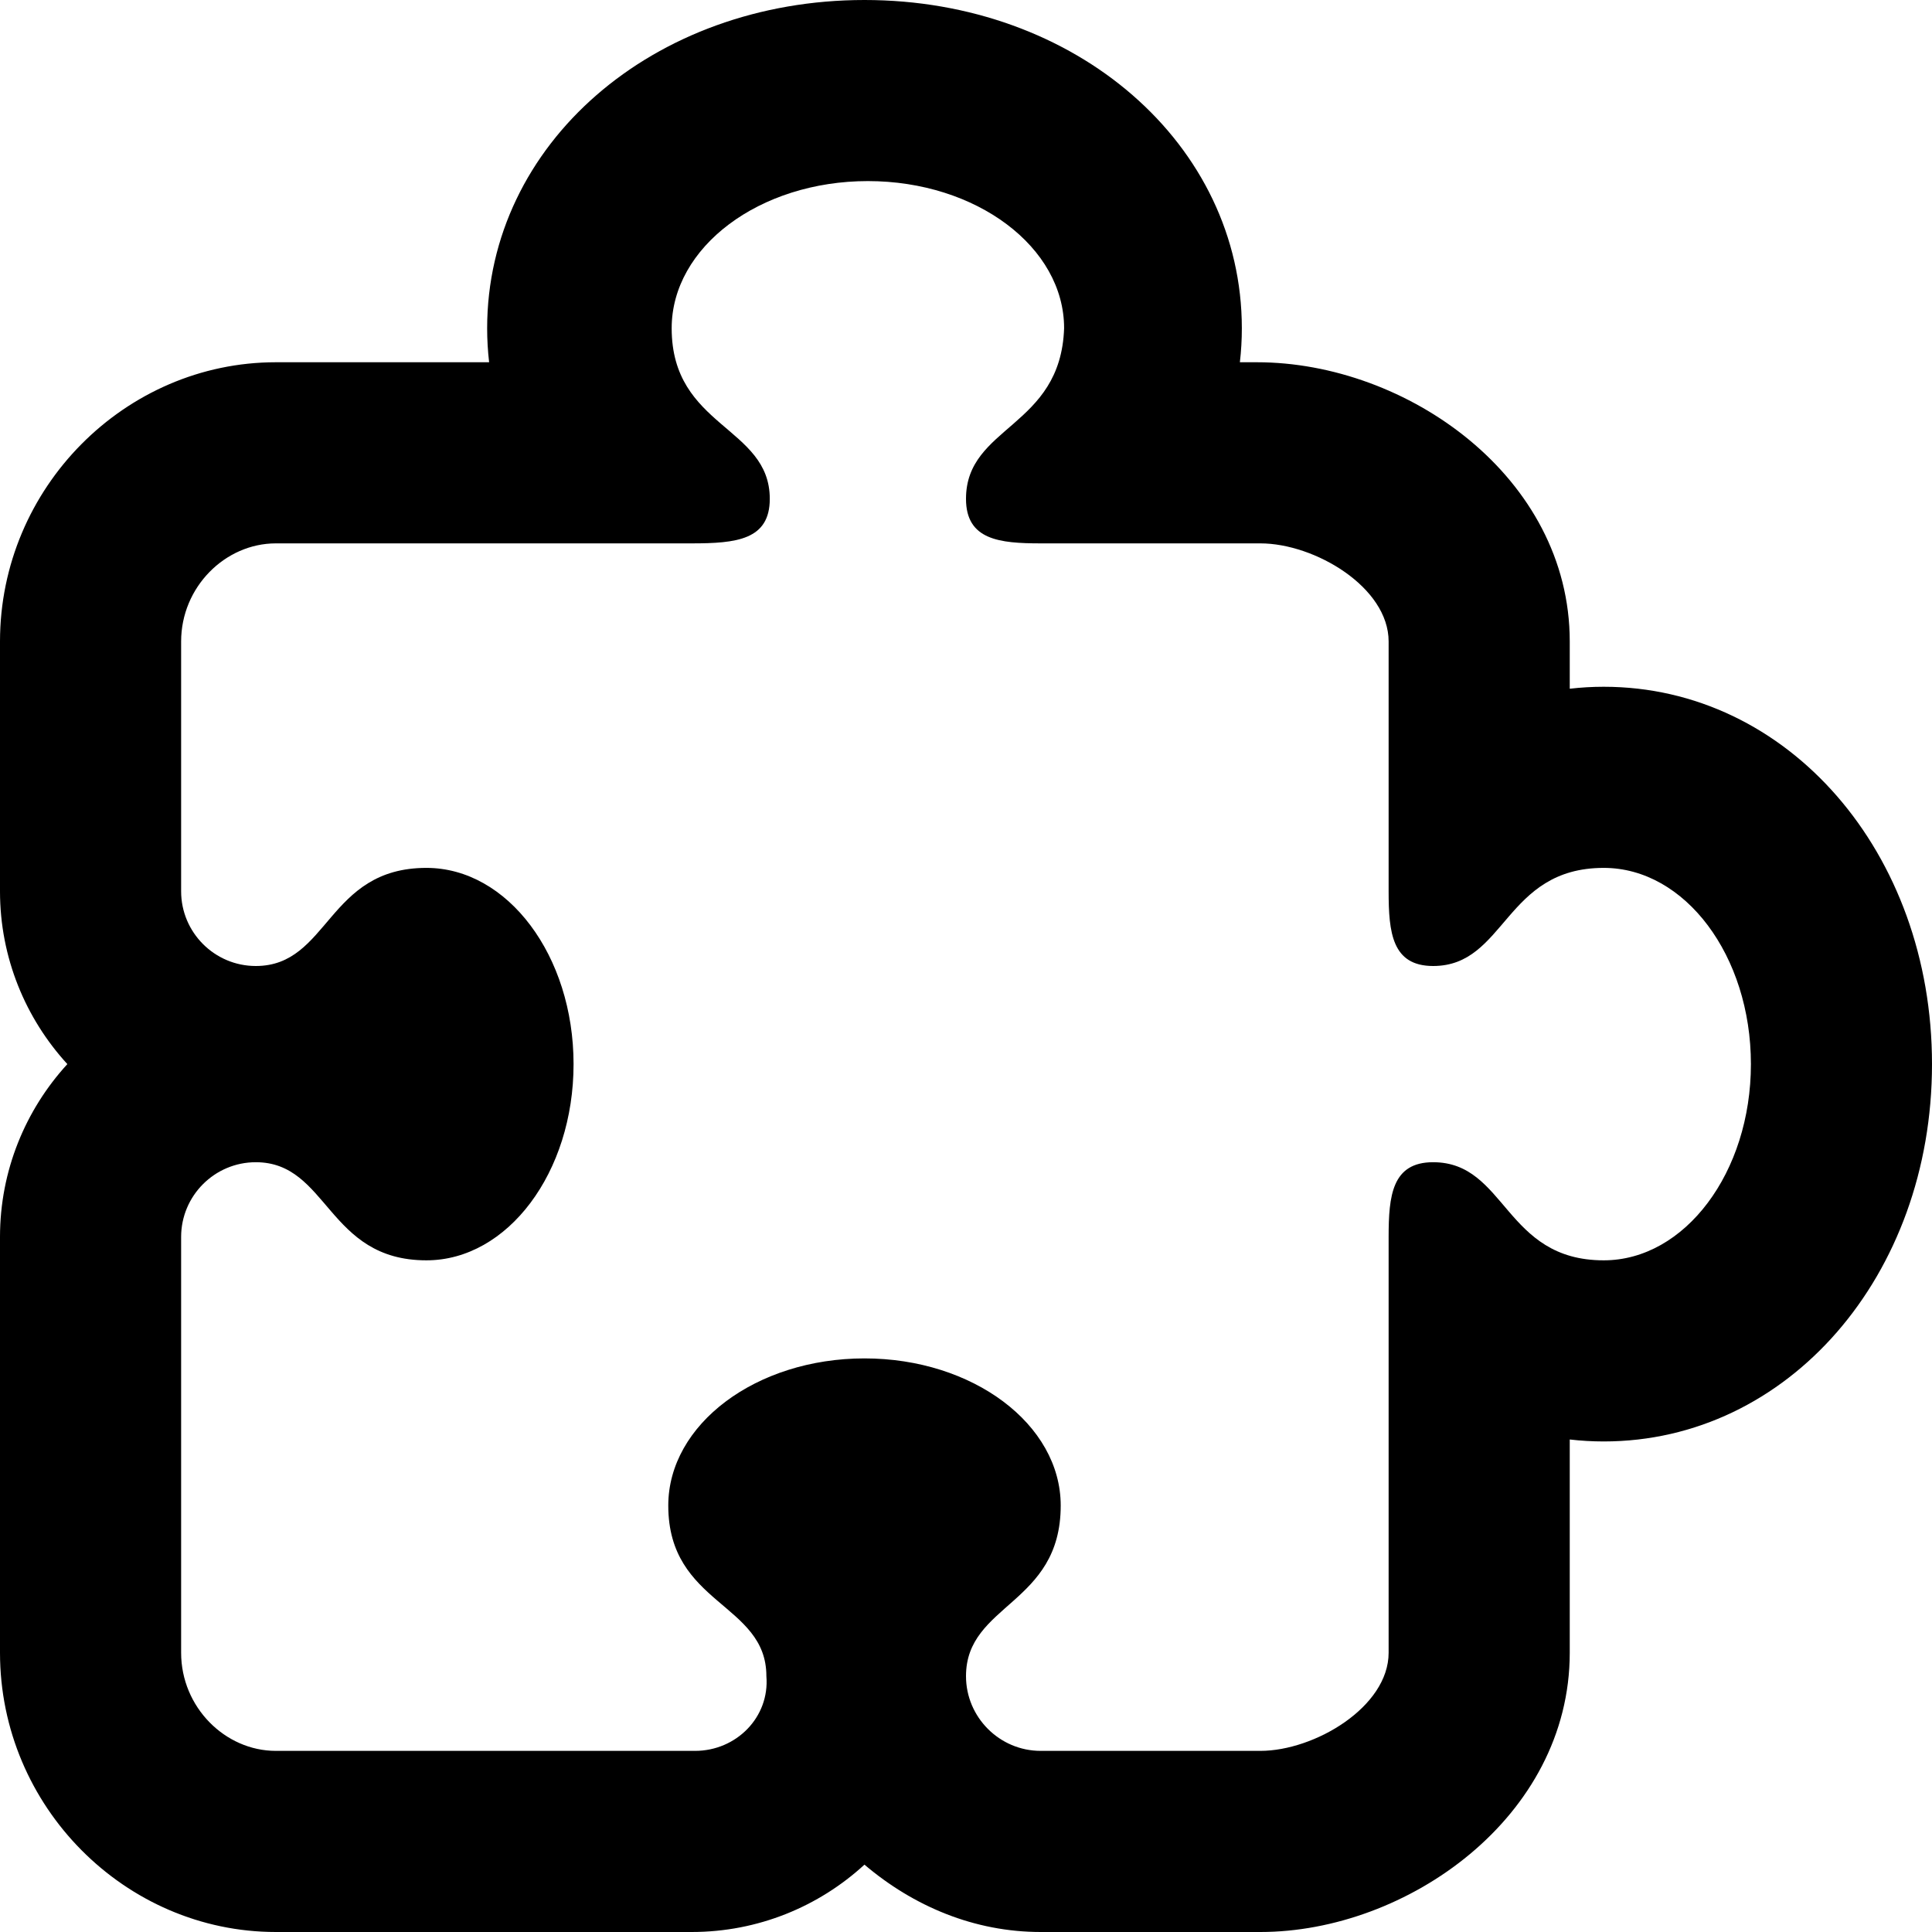
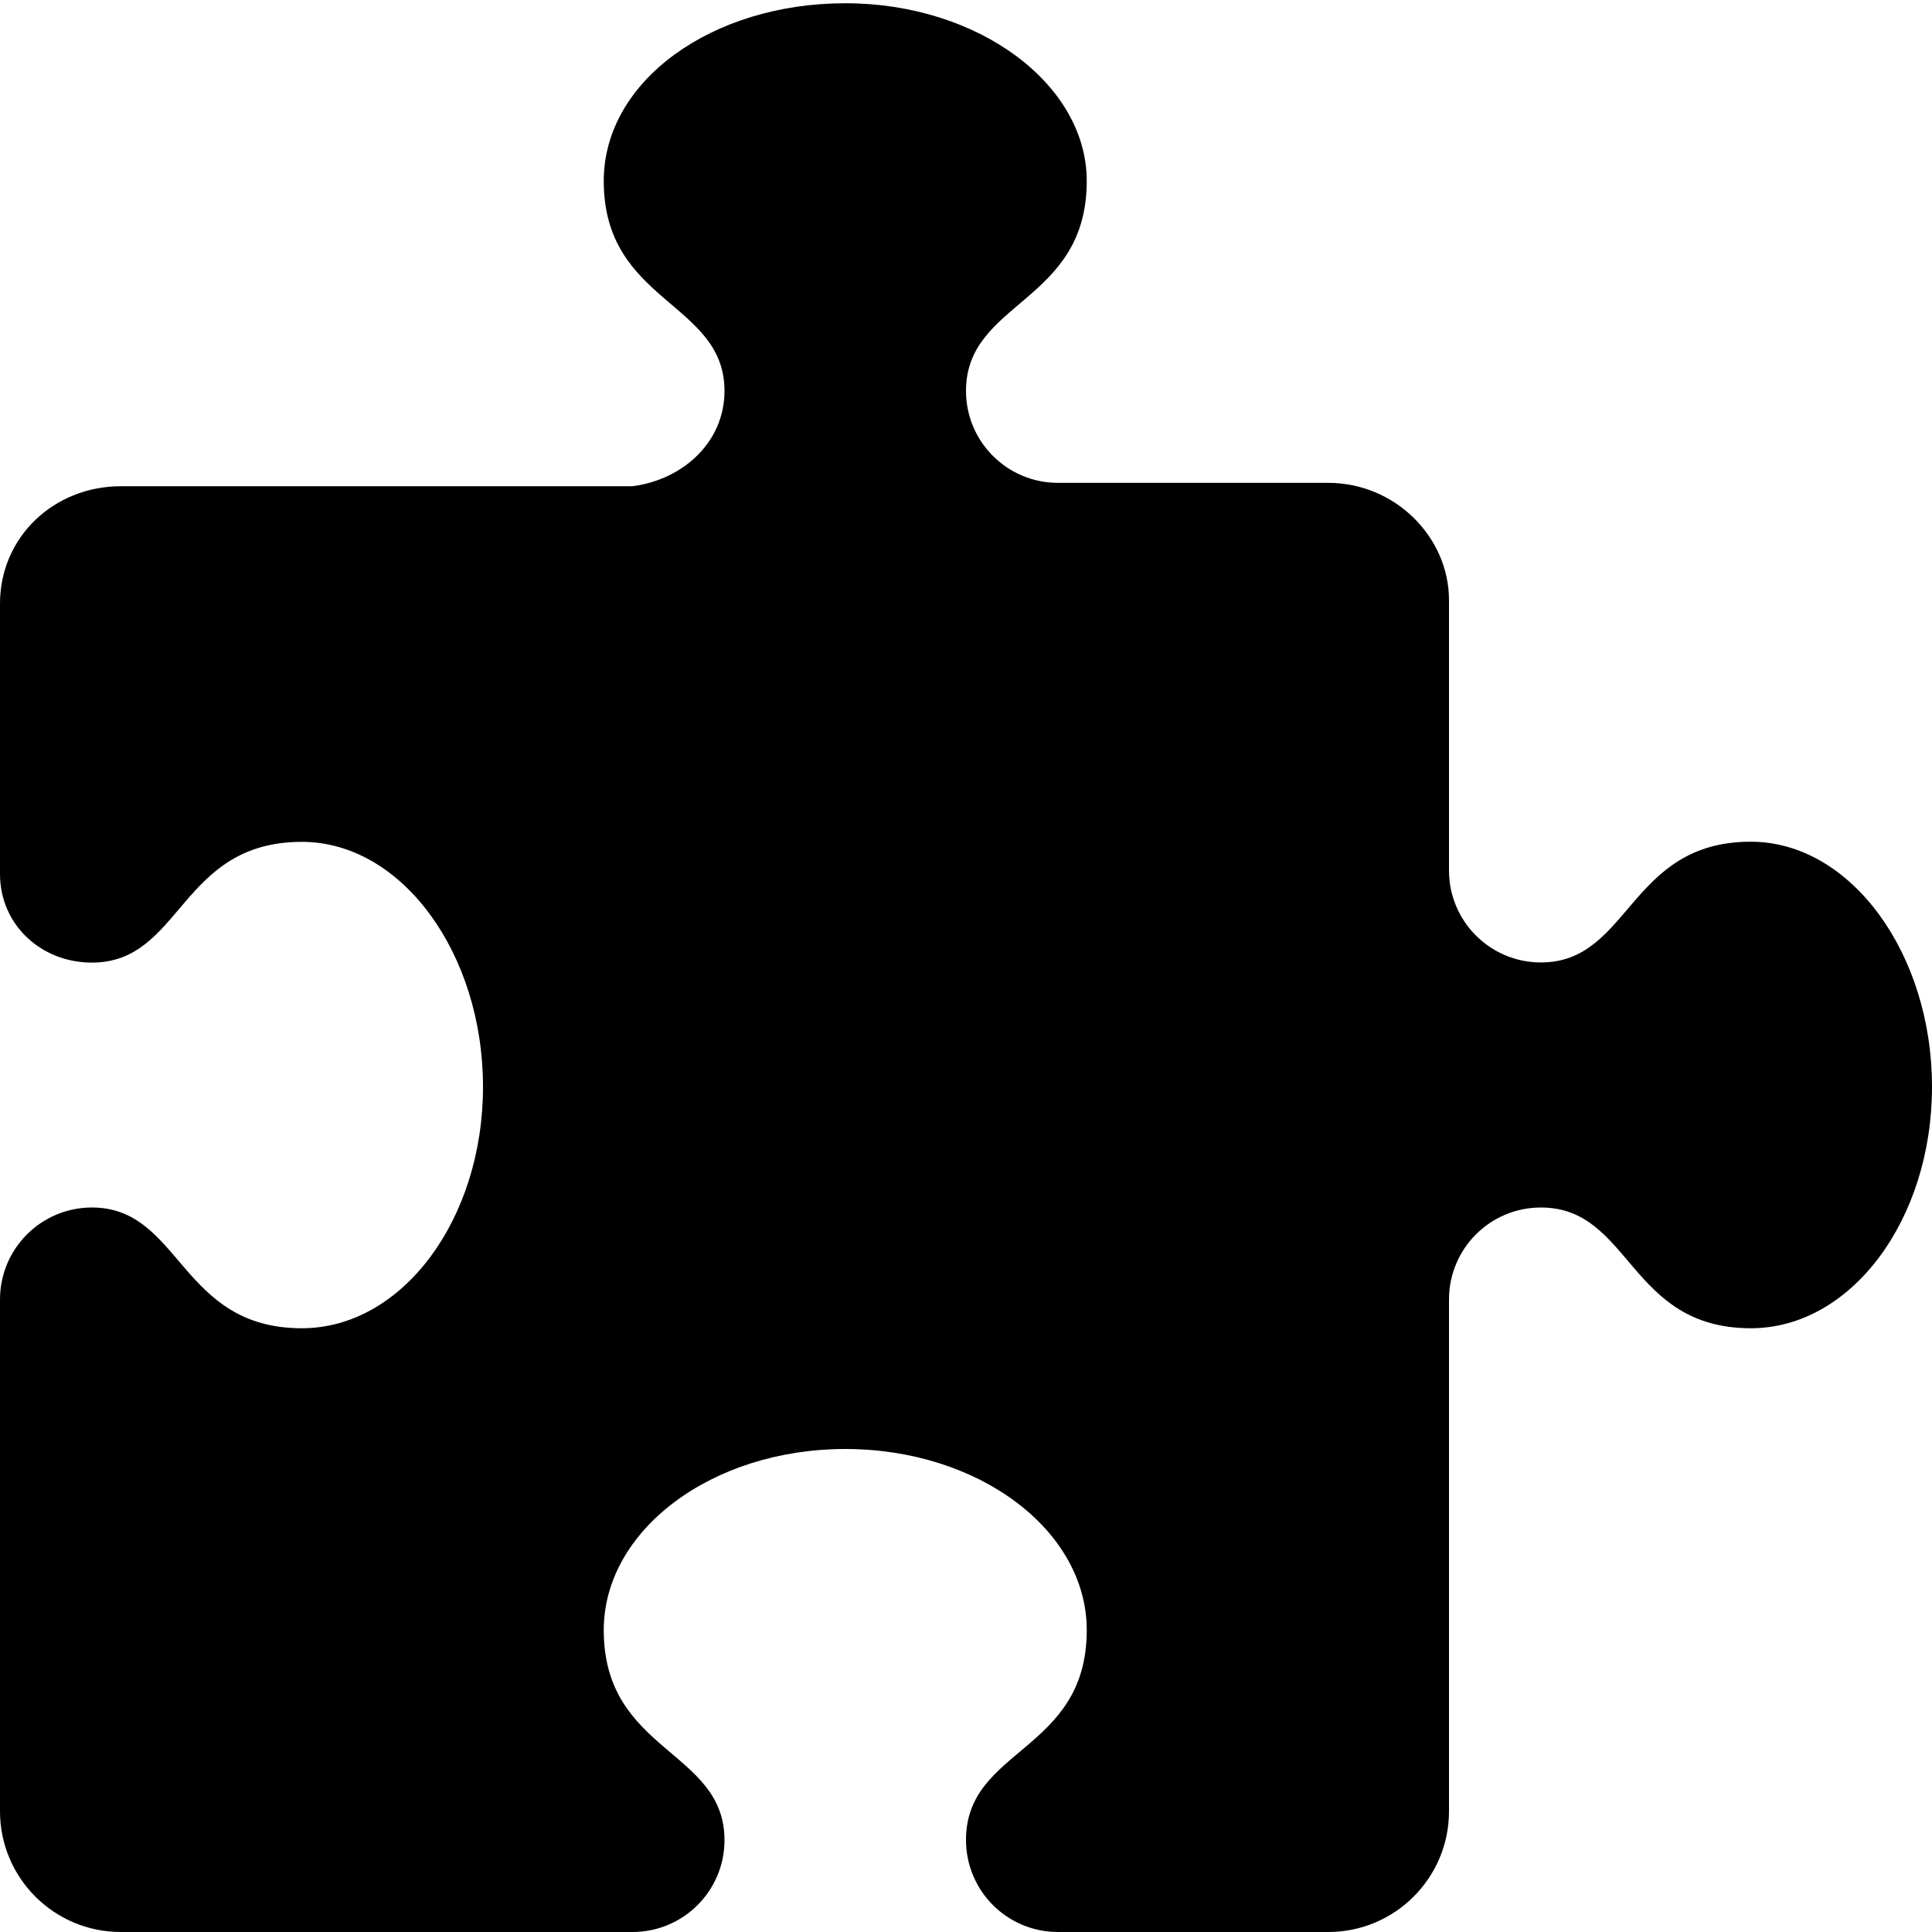
- <svg xmlns="http://www.w3.org/2000/svg" viewBox="0 0 512 512">
-   <path fill="currentColor" d="M425 182c-3.027 0-6.031 .176-9 .519V170C416 126.4 372.8 96 333.1 96h-4.519c.346-2.969 .519-5.973 .519-9c0-48.79-43.92-87-100-87c-56.07 0-100 38.21-100 87c0 3.027 .176 6.031 .522 9h-56.52C33.2 96 0 129.2 0 170v66.21C0 253.8 6.77 269.9 17.85 282C6.77 294.1 0 310.2 0 327.8V438C0 478.8 33.2 512 73.1 512h110.2c17.63 0 33.72-6.77 45.79-17.85C242.1 505.2 258.2 512 275.8 512h58.21C372.8 512 416 481.6 416 438v-56.52c2.969 .344 5.973 .519 9 .519C473.8 382 512 338.1 512 282S473.8 182 425 182zM425 334c-26.35 0-25.77-26-45.21-26C368.9 308 368 316.9 368 327.8V438c0 14.36-19.64 26-34 26h-58.21C264.9 464 256 455.1 256 444.2c0-19.25 25.1-18.88 25.1-45.21c0-21.54-23.28-39-52-39c-28.72 0-52 17.46-52 39c0 26.35 26 25.77 26 45.21C204 455.1 195.1 464 184.2 464H73.1C59.64 464 48 452.4 48 438v-110.2C48 316.9 56.86 308 67.79 308c19.25 0 18.88 26 45.21 26c21.54 0 39-23.28 39-52s-17.46-52-39-52C86.65 230 87.23 256 67.79 256C56.86 256 48 247.1 48 236.2V170C48 155.6 59.64 144 73.1 144h110.2C195.1 144 204 143.1 204 132.2c0-19.25-26-18.88-26-45.21c0-21.54 23.28-39 52-39c28.72 0 52 17.46 52 39C281.1 113.4 256 112.8 256 132.2C256 143.1 264.9 144 275.8 144h58.21C348.4 144 368 155.6 368 170v66.21C368 247.1 368.9 256 379.8 256c19.25 0 18.88-26 45.21-26c21.54 0 39 23.28 39 52S446.5 334 425 334z" />
+ <svg xmlns="http://www.w3.org/2000/svg" viewBox="0 0 512 512" fill="currentColor">
+   <path d="M512 288c0 35.35-21.49 64-48 64c-32.43 0-31.72-32-55.64-32C394.9 320 384 330.9 384 344.4V480c0 17.67-14.33 32-32 32h-71.64C266.9 512 256 501.1 256 487.6C256 463.1 288 464.4 288 432c0-26.51-28.65-48-64-48s-64 21.49-64 48c0 32.43 32 31.72 32 55.64C192 501.1 181.1 512 167.6 512H32c-17.67 0-32-14.33-32-32v-135.6C0 330.9 10.91 320 24.36 320C48.05 320 47.6 352 80 352C106.5 352 128 323.3 128 288S106.5 223.1 80 223.1c-32.43 0-31.72 32-55.64 32C10.91 255.1 0 245.1 0 231.6v-71.64c0-17.67 14.33-31.1 32-31.1h135.6C181.1 127.1 192 117.1 192 103.6c0-23.69-32-23.24-32-55.64c0-26.51 28.65-47.1 64-47.1s64 21.49 64 47.1c0 32.43-32 31.72-32 55.64c0 13.45 10.91 24.36 24.36 24.36H352c17.67 0 32 14.33 32 31.1v71.64c0 13.45 10.91 24.36 24.36 24.36c23.69 0 23.24-32 55.64-32C490.5 223.1 512 252.7 512 288z" />
</svg>
